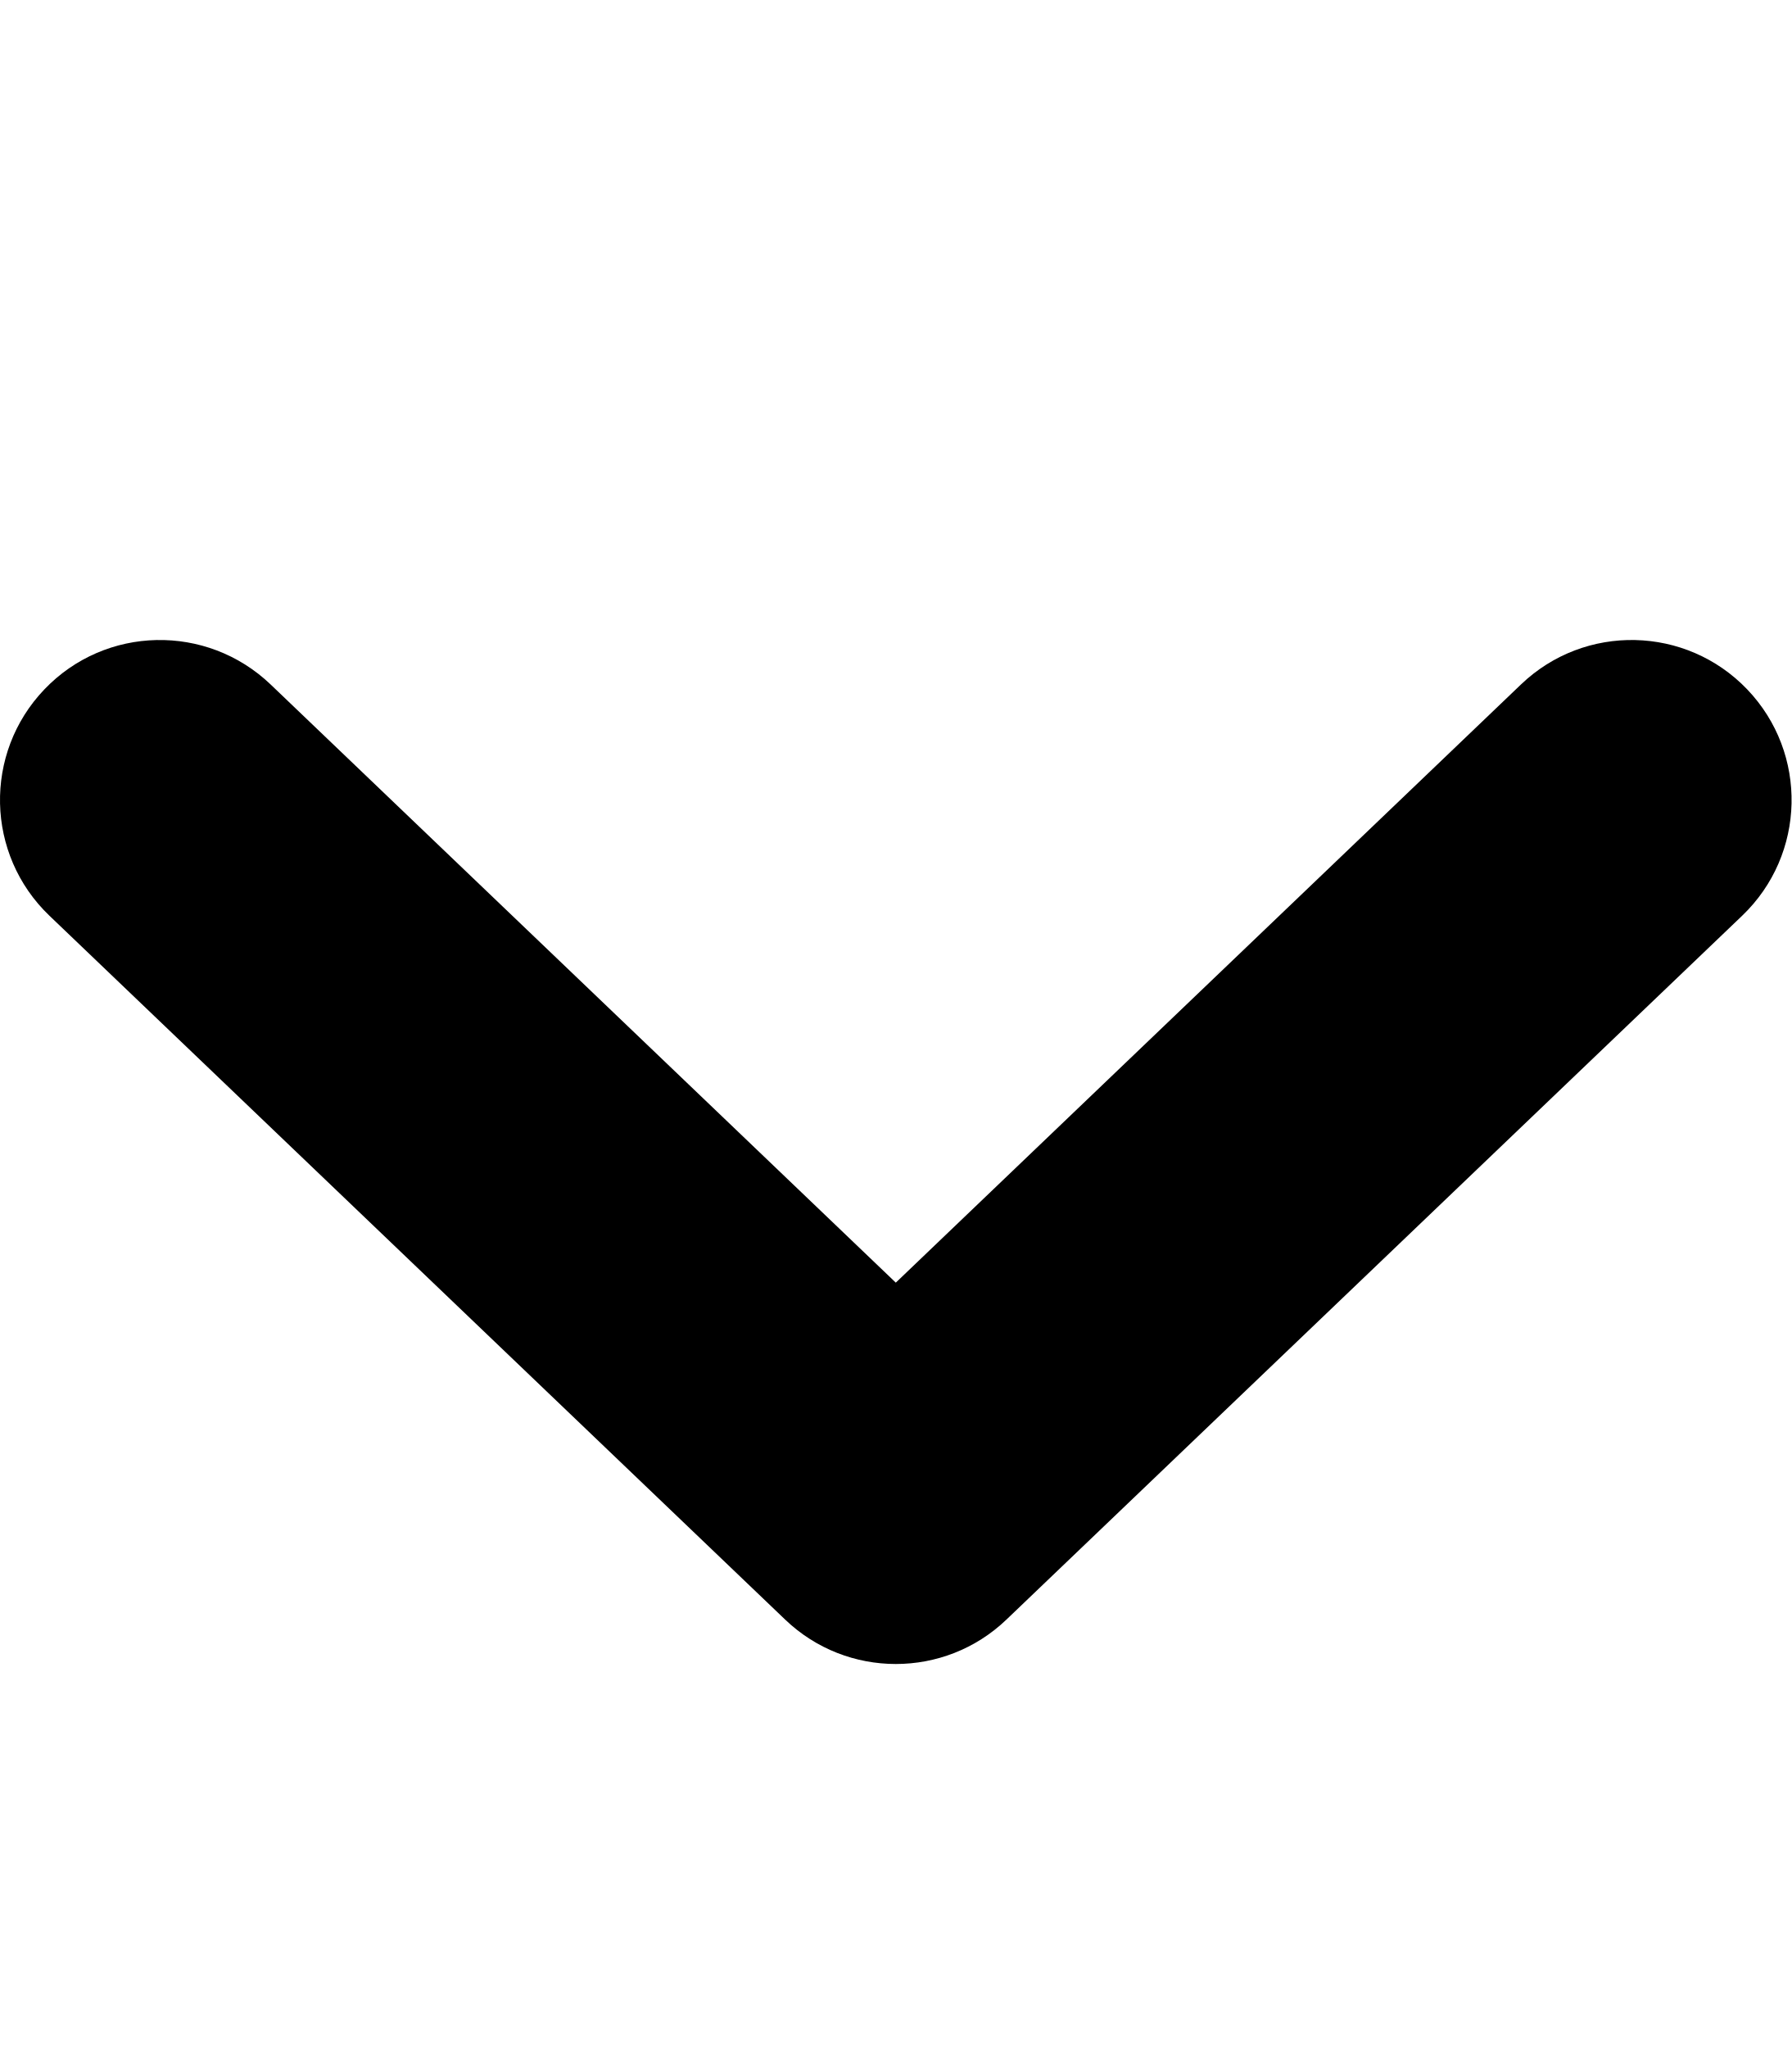
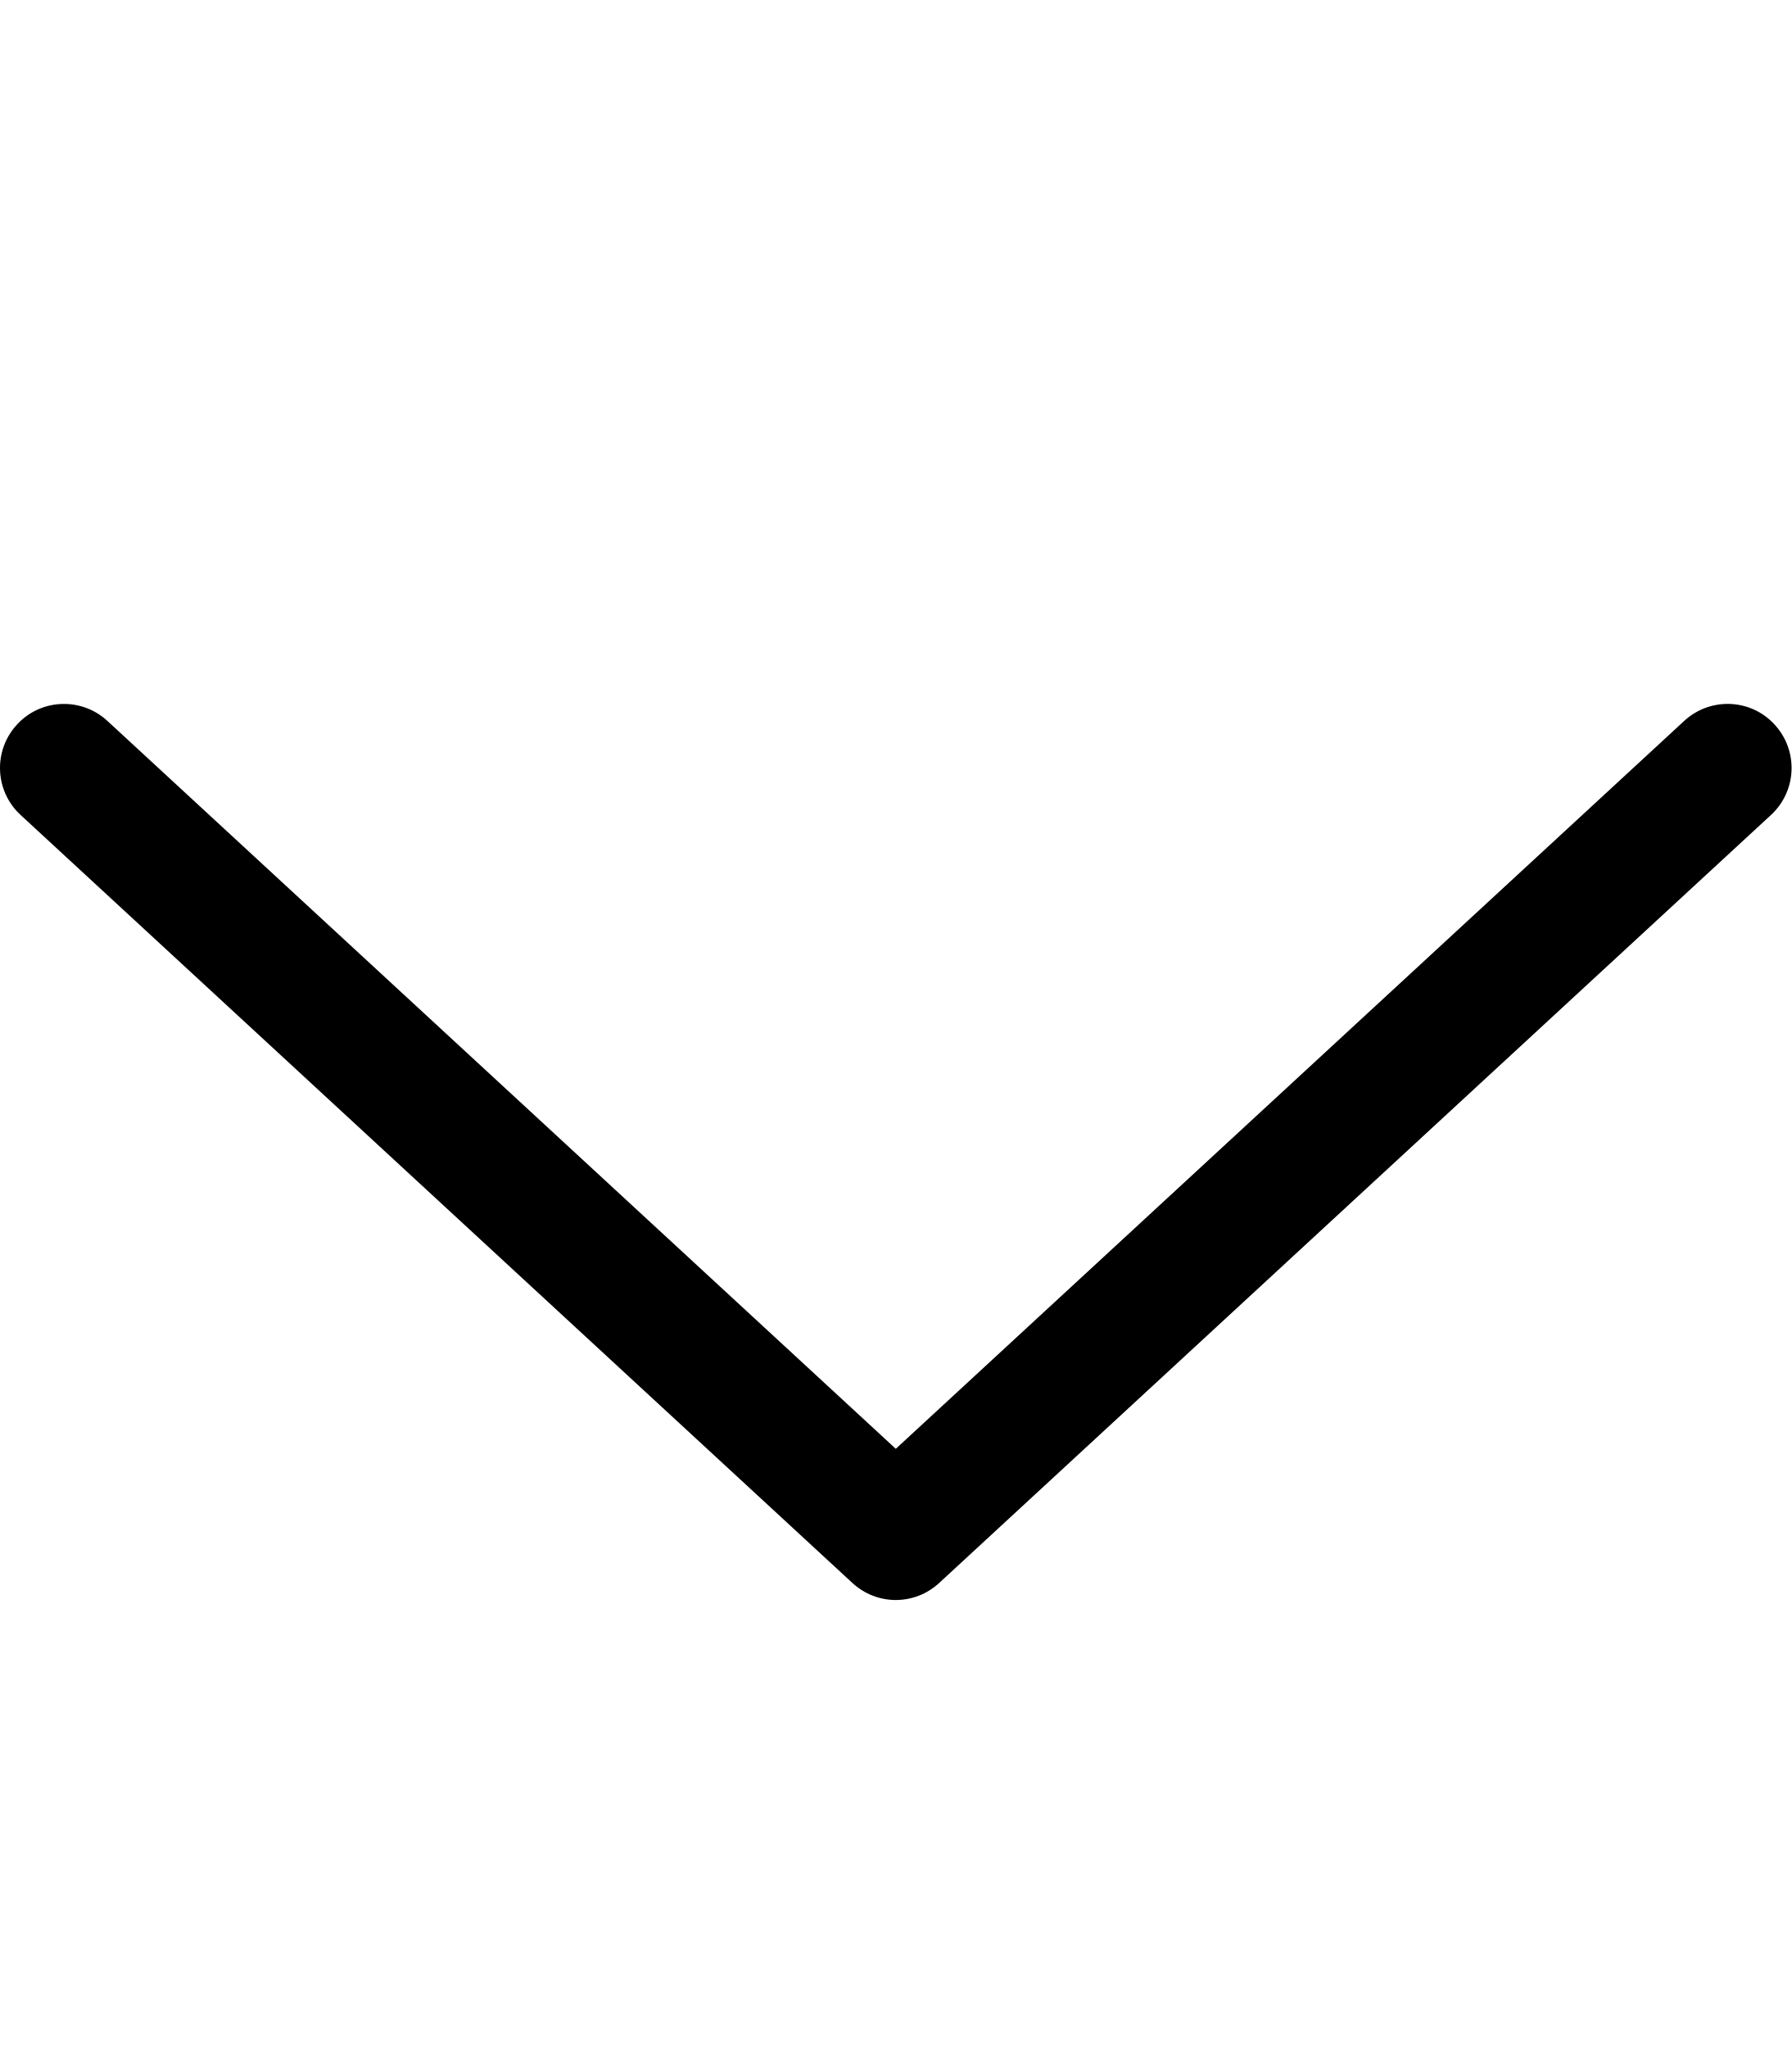
<svg xmlns="http://www.w3.org/2000/svg" viewBox="0 0 448 512">
-   <path d="M435.658 228.913L251.656 404.907C243.922 412.313 233.953 416 224 416S204.078 412.313 196.344 404.907L12.342 228.913C-3.611 213.633 -4.174 188.321 11.092 172.353C26.373 156.354 51.686 155.854 67.655 171.103L224 320.66L380.345 171.103C396.314 155.822 421.627 156.385 436.908 172.353C452.174 188.321 451.611 213.633 435.658 228.913Z" />
+   <path d="M4.249 181.141C7.39 177.703 11.686 175.984 15.999 175.984C19.89 175.984 23.78 177.391 26.858 180.234L223.999 362.203L421.14 180.234C427.64 174.234 437.78 174.609 443.749 181.141C449.749 187.641 449.343 197.734 442.858 203.734L234.858 395.734C228.702 401.422 219.296 401.422 213.14 395.734L5.14 203.734C-1.345 197.734 -1.751 187.641 4.249 181.141Z" />
</svg>
